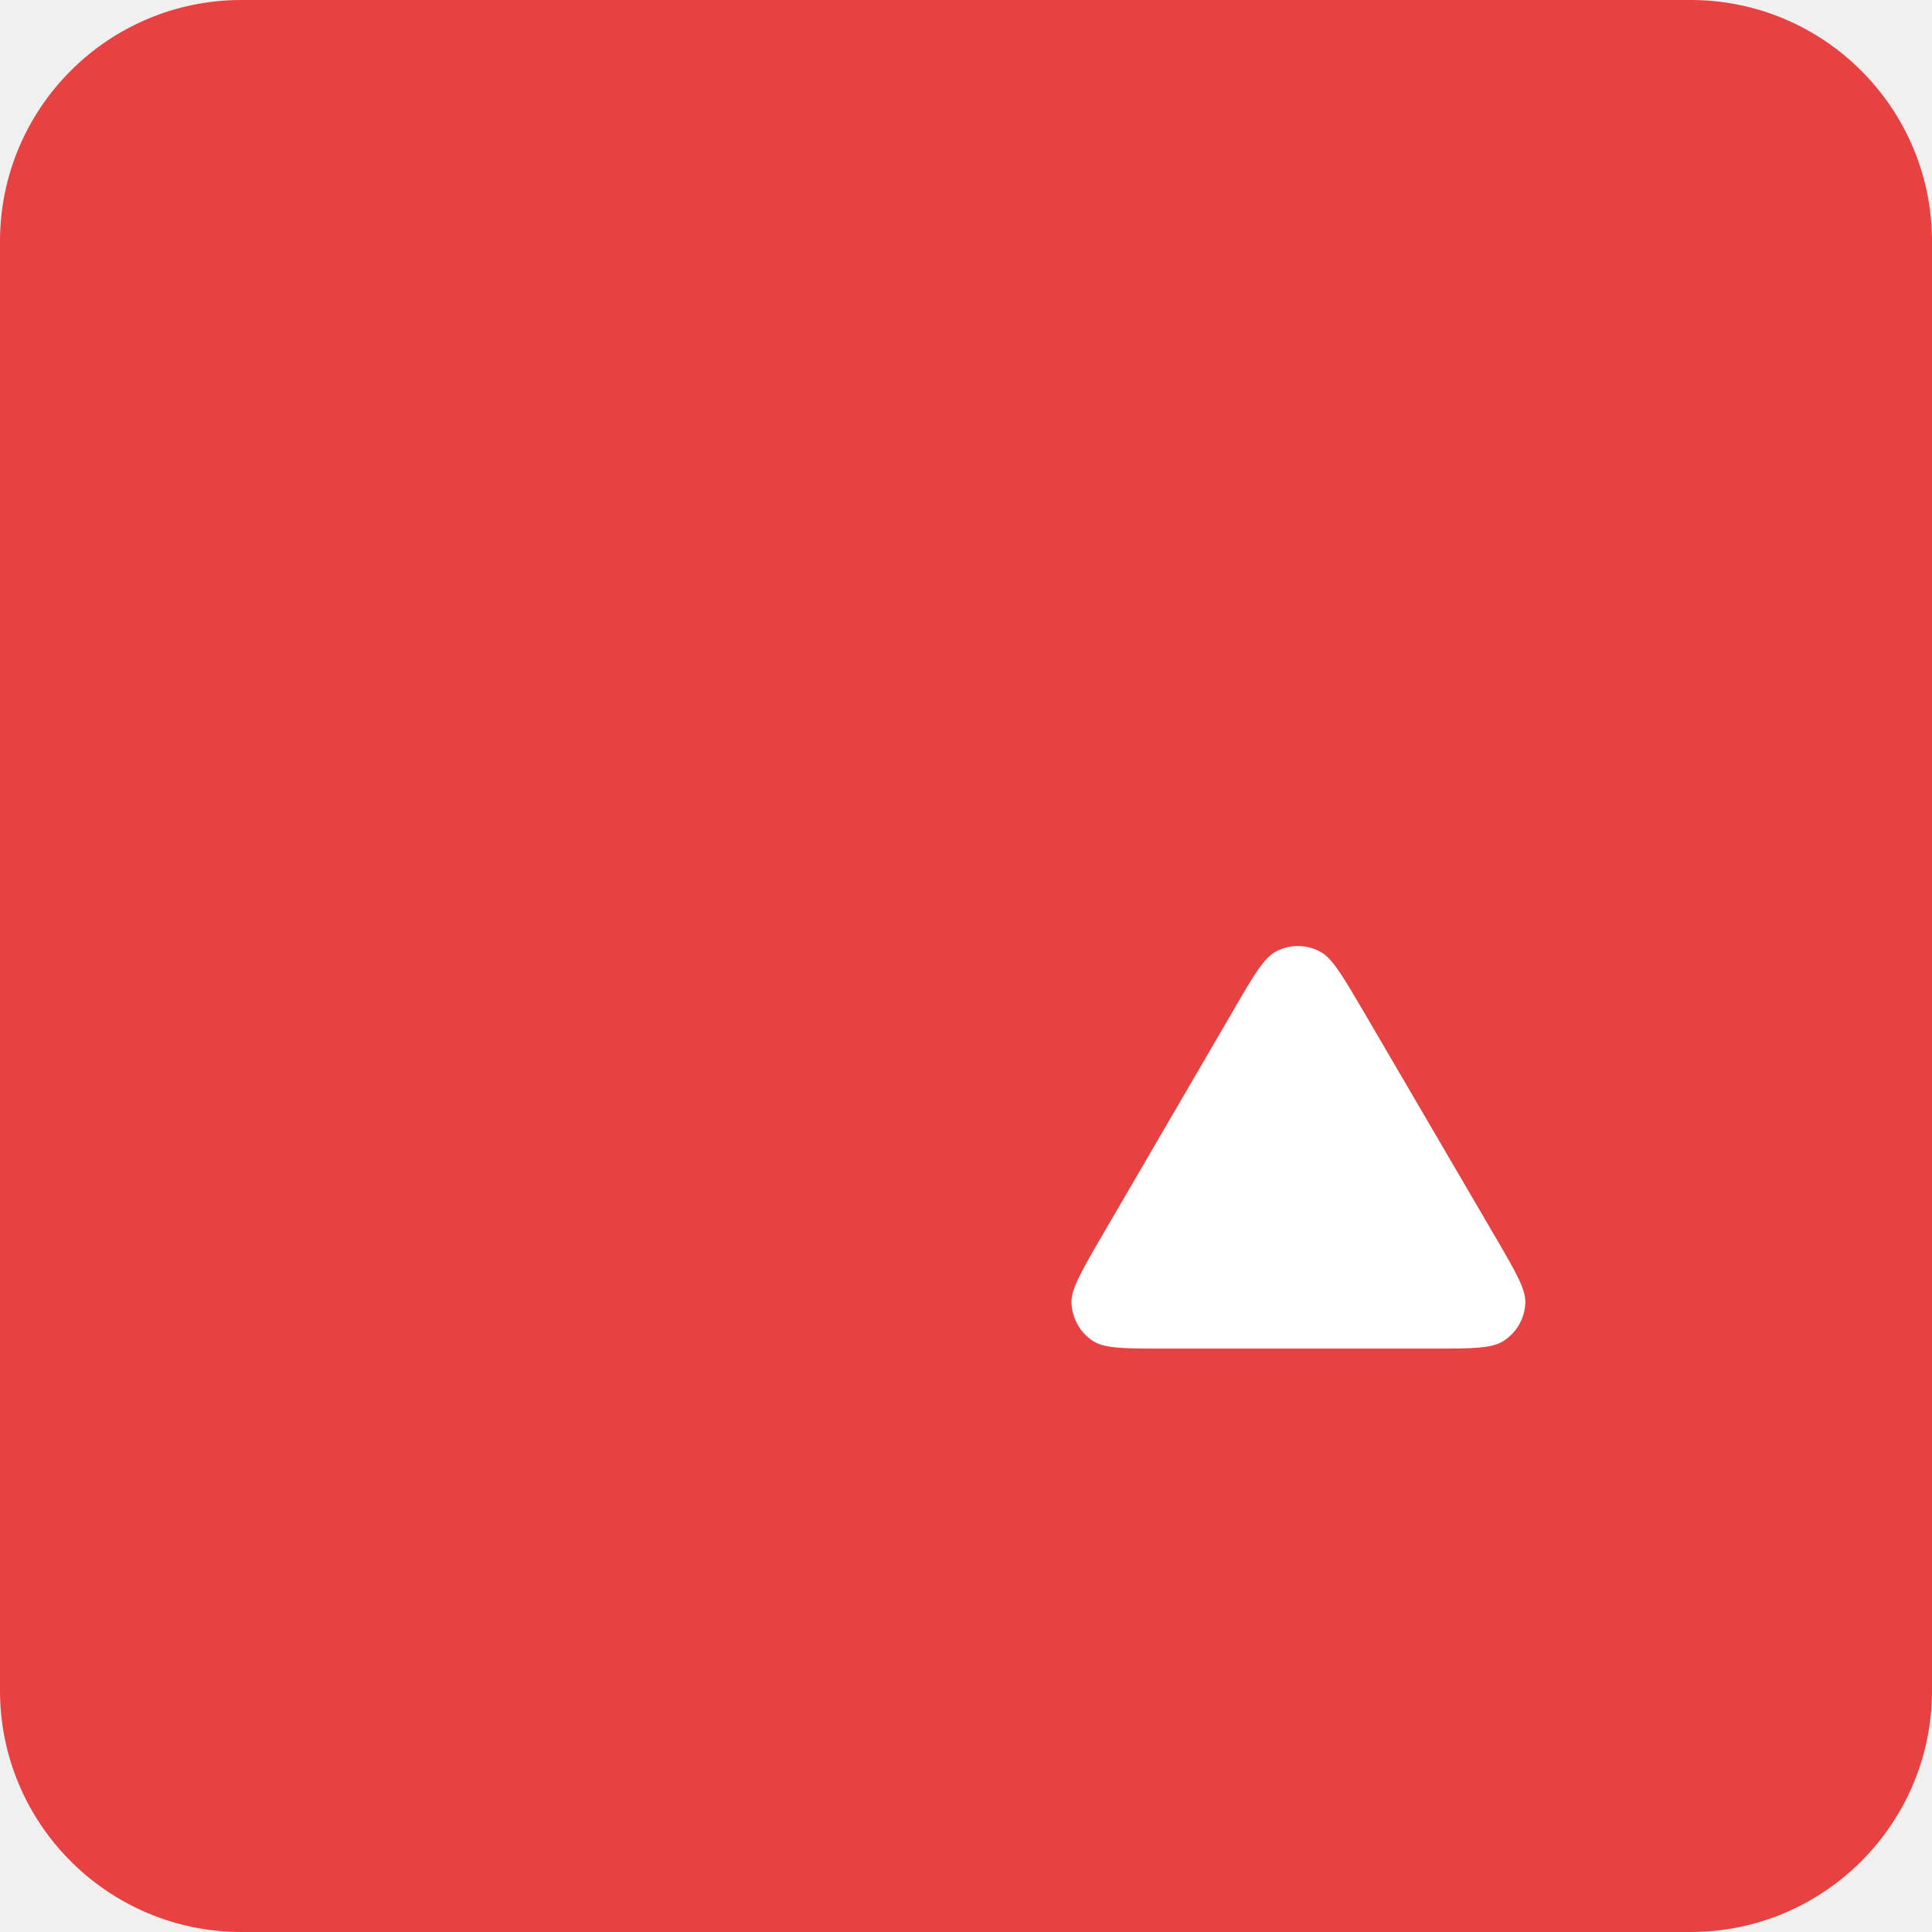
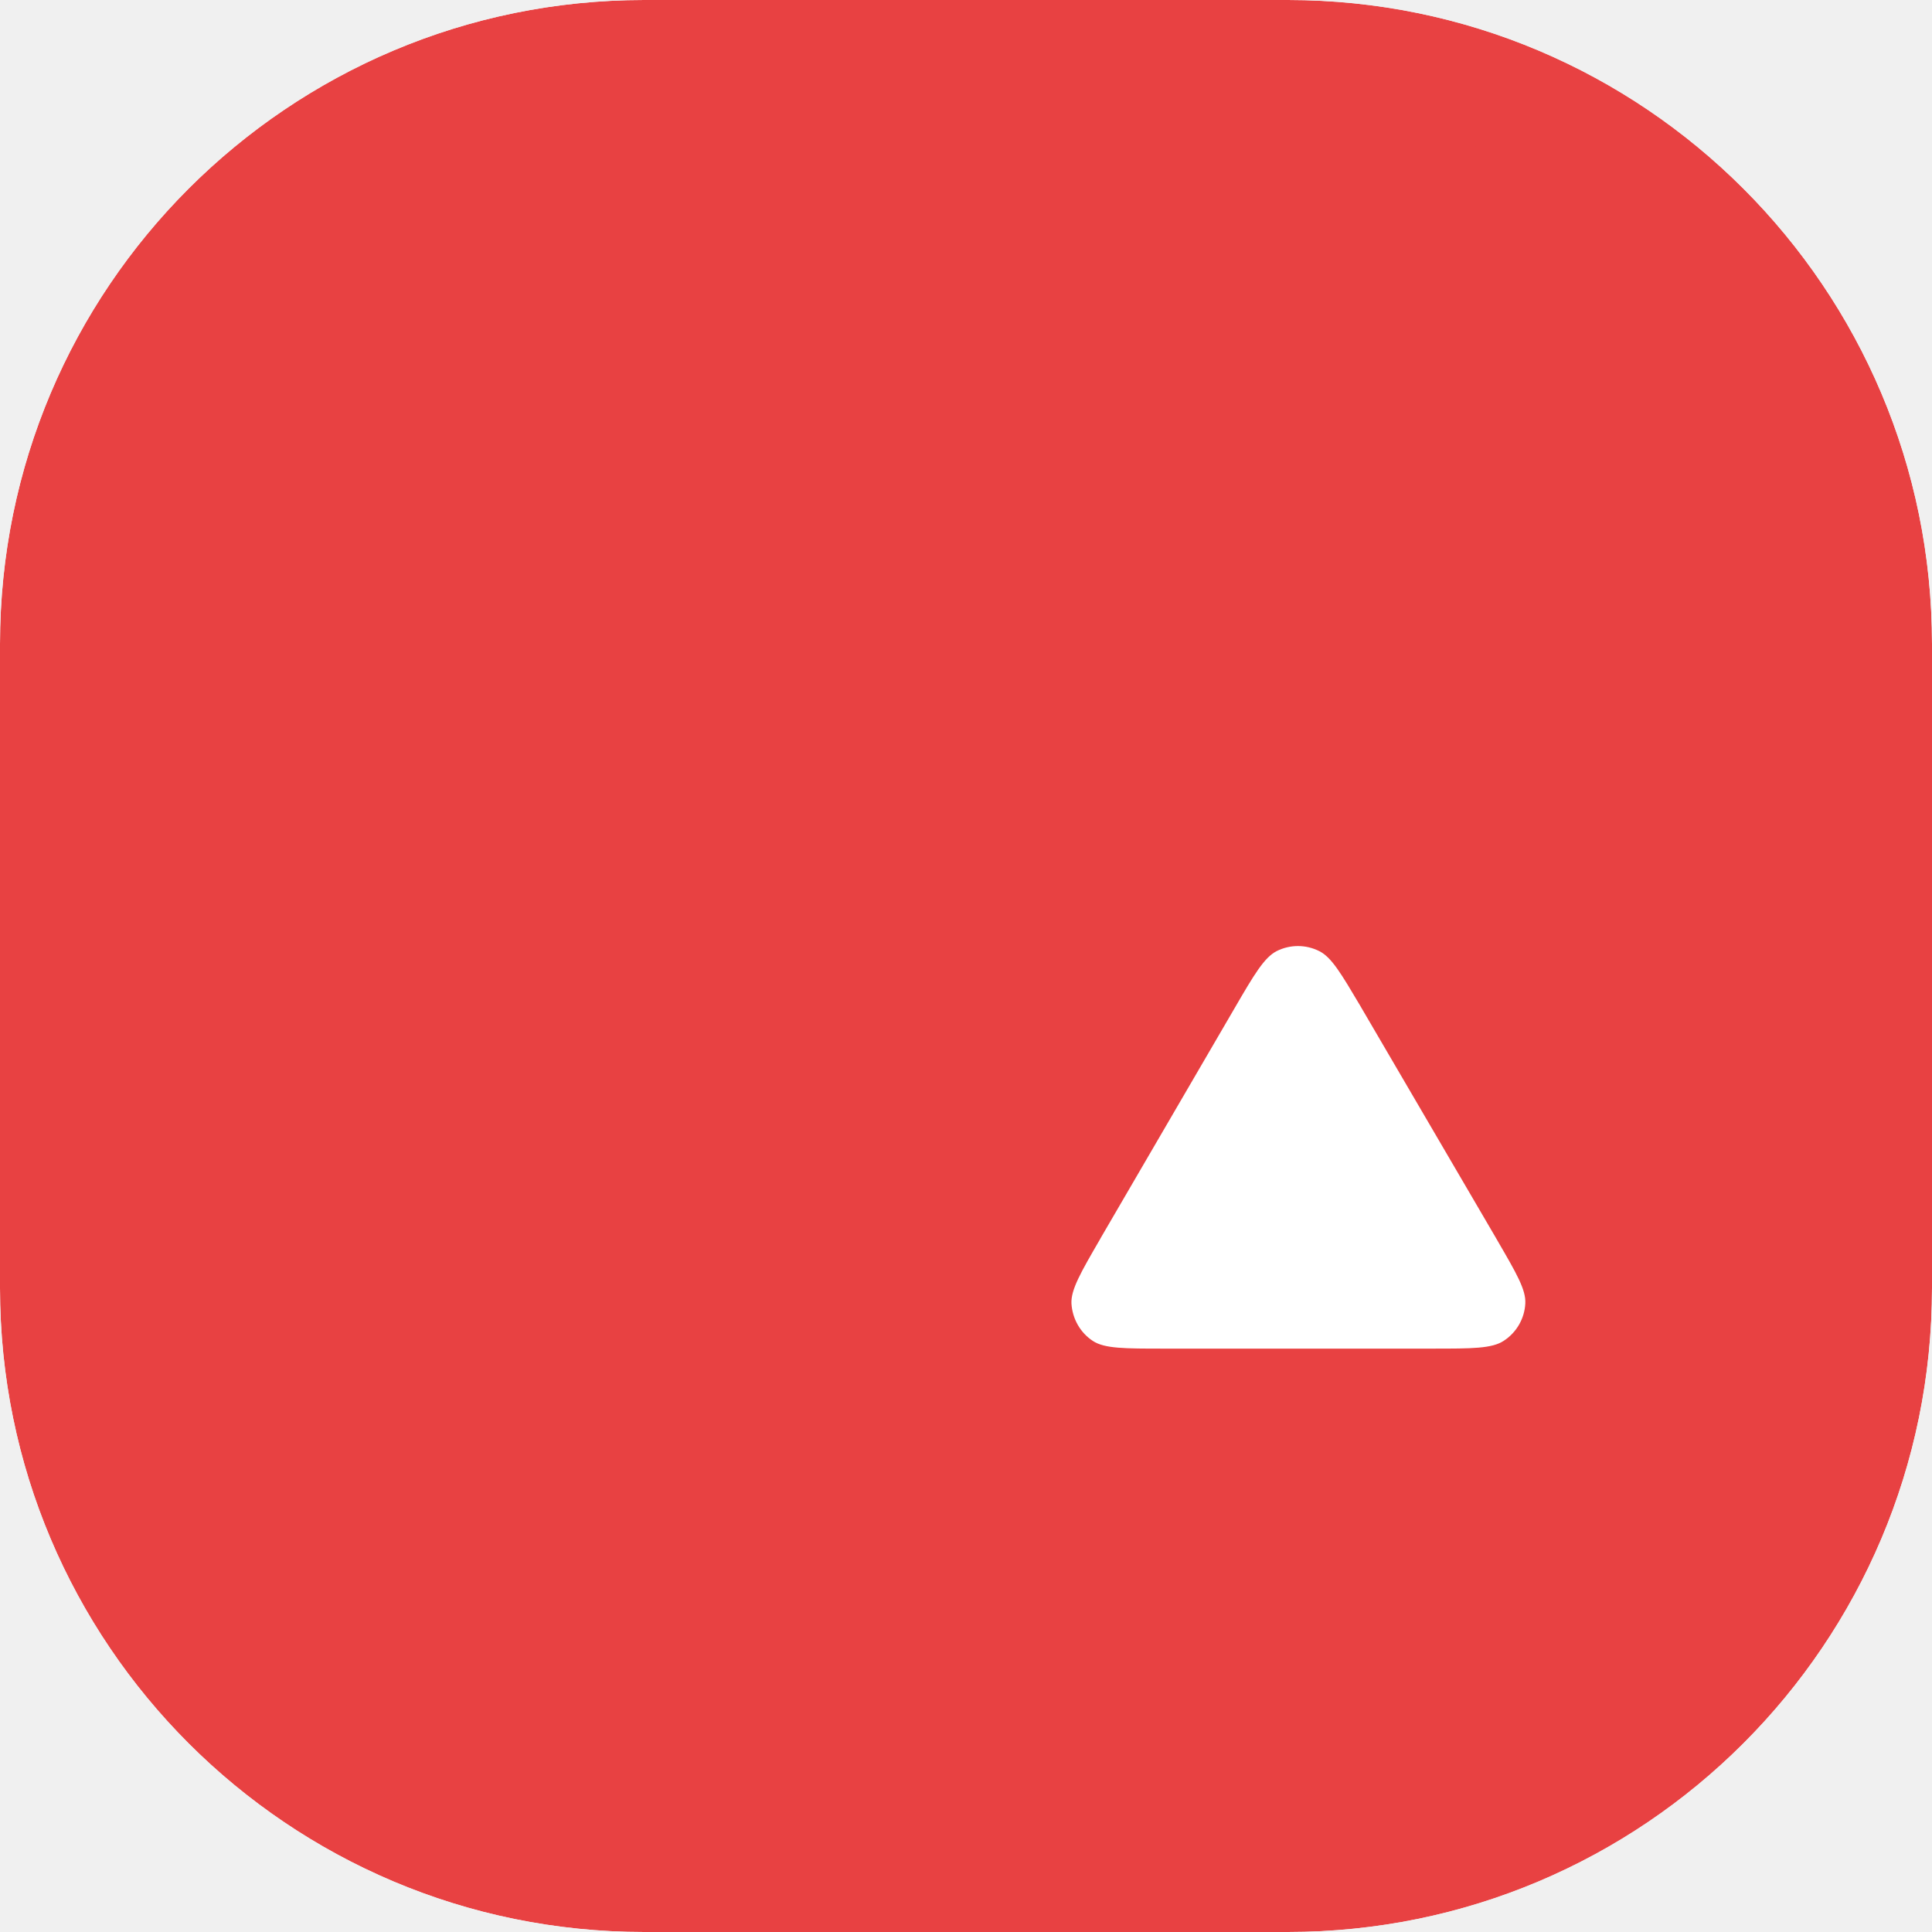
- <svg xmlns="http://www.w3.org/2000/svg" width="32" height="32" viewBox="0 0 32 32" fill="none">
-   <g clip-path="url(#clip0_1460_57378)">
-     <rect width="32" height="32" rx="4" fill="#E84142" />
-     <g clip-path="url(#clip1_1460_57378)">
-       <path d="M26 4H6V25H26V4Z" fill="white" />
-       <path fillRule="evenodd" clipRule="evenodd" d="M31.957 15.979C31.957 24.804 24.804 31.957 15.979 31.957C7.154 31.957 0 24.804 0 15.979C0 7.154 7.154 0 15.979 0C24.804 0 31.957 7.154 31.957 15.979ZM11.451 22.337H8.35C7.698 22.337 7.376 22.337 7.18 22.212C6.968 22.075 6.839 21.847 6.823 21.596C6.811 21.364 6.972 21.081 7.294 20.516L14.951 7.02C15.277 6.447 15.441 6.16 15.649 6.054C15.873 5.94 16.14 5.94 16.364 6.054C16.572 6.16 16.737 6.447 17.062 7.02L18.637 9.768L18.645 9.782C18.997 10.396 19.175 10.708 19.253 11.036C19.339 11.393 19.339 11.77 19.253 12.127C19.174 12.457 18.998 12.771 18.64 13.395L14.619 20.504L14.608 20.523C14.254 21.142 14.074 21.457 13.826 21.694C13.555 21.953 13.229 22.141 12.872 22.247C12.546 22.337 12.181 22.337 11.451 22.337ZM19.282 22.337H23.725C24.381 22.337 24.711 22.337 24.907 22.208C25.119 22.071 25.252 21.839 25.264 21.588C25.276 21.364 25.118 21.092 24.81 20.56C24.799 20.542 24.788 20.523 24.777 20.504L22.552 16.697L22.526 16.654C22.214 16.125 22.056 15.858 21.853 15.755C21.629 15.641 21.366 15.641 21.142 15.755C20.938 15.861 20.774 16.139 20.448 16.701L18.23 20.508L18.222 20.521C17.898 21.082 17.735 21.362 17.747 21.592C17.763 21.843 17.892 22.075 18.104 22.212C18.297 22.337 18.626 22.337 19.282 22.337Z" fill="#E84142" />
+ <svg xmlns="http://www.w3.org/2000/svg" width="24" height="24" viewBox="0 0 24 24" fill="none">
+   <g clip-path="url(#clip0_372_7414)">
+     <mask id="mask0_372_7414" style="mask-type:luminance" maskUnits="userSpaceOnUse" x="0" y="0" width="24" height="24">
+       <path d="M21 0H3C1.343 0 0 1.343 0 3V21C0 22.657 1.343 24 3 24H21C22.657 24 24 22.657 24 21V3C24 1.343 22.657 0 21 0Z" fill="white" />
+     </mask>
+     <g mask="url(#mask0_372_7414)">
+       <path d="M21 0H3C1.343 0 0 1.343 0 3V21C0 22.657 1.343 24 3 24H21C22.657 24 24 22.657 24 21V3C24 1.343 22.657 0 21 0Z" fill="#E84142" />
+       <mask id="mask1_372_7414" style="mask-type:luminance" maskUnits="userSpaceOnUse" x="0" y="0" width="24" height="24">
+         <path d="M16 0H8C3.582 0 0 3.582 0 8V16C0 20.418 3.582 24 8 24H16C20.418 24 24 20.418 24 16V8C24 3.582 20.418 0 16 0Z" fill="white" />
+       </mask>
+       <g mask="url(#mask1_372_7414)">
+         <path d="M19.5 3H4.5V18.75H19.5V3Z" fill="white" />
+         <path d="M23.968 11.984C23.968 18.603 18.603 23.968 11.984 23.968C5.365 23.968 0 18.603 0 11.984C0 5.365 5.365 0 11.984 0C18.603 0 23.968 5.365 23.968 11.984ZM8.588 16.753H6.262C5.774 16.753 5.532 16.753 5.385 16.659C5.226 16.556 5.129 16.385 5.117 16.197C5.108 16.023 5.229 15.811 5.47 15.387L11.213 5.265C11.457 4.835 11.581 4.62 11.737 4.541C11.905 4.455 12.105 4.455 12.273 4.541C12.429 4.62 12.553 4.835 12.797 5.265L13.977 7.326L13.983 7.336C14.247 7.797 14.381 8.031 14.44 8.277C14.504 8.545 14.504 8.827 14.44 9.095C14.381 9.342 14.248 9.578 13.98 10.046L10.964 15.378L10.956 15.392C10.691 15.857 10.556 16.092 10.369 16.27C10.166 16.465 9.922 16.606 9.654 16.685C9.409 16.753 9.136 16.753 8.588 16.753ZM14.461 16.753H17.794C18.286 16.753 18.533 16.753 18.68 16.656C18.839 16.553 18.939 16.379 18.948 16.191C18.957 16.023 18.839 15.819 18.607 15.42C18.599 15.406 18.591 15.392 18.583 15.378L16.914 12.523L16.895 12.49C16.66 12.094 16.542 11.893 16.39 11.816C16.222 11.731 16.025 11.731 15.857 11.816C15.704 11.896 15.58 12.105 15.336 12.525L13.672 15.381L13.667 15.391C13.423 15.811 13.302 16.021 13.31 16.194C13.322 16.382 13.419 16.556 13.578 16.659C13.723 16.753 13.97 16.753 14.461 16.753Z" fill="#E84142" />
+       </g>
    </g>
  </g>
  <defs>
-     <clipPath id="clip0_1460_57378">
-       <rect width="32" height="32" rx="4" fill="white" />
-     </clipPath>
-     <clipPath id="clip1_1460_57378">
-       <rect width="32" height="32" fill="white" />
+     <clipPath id="clip0_372_7414">
+       <path d="M0 8C0 3.582 3.582 0 8 0H16C20.418 0 24 3.582 24 8V16C24 20.418 20.418 24 16 24H8C3.582 24 0 20.418 0 16V8Z" fill="white" />
    </clipPath>
  </defs>
</svg>
